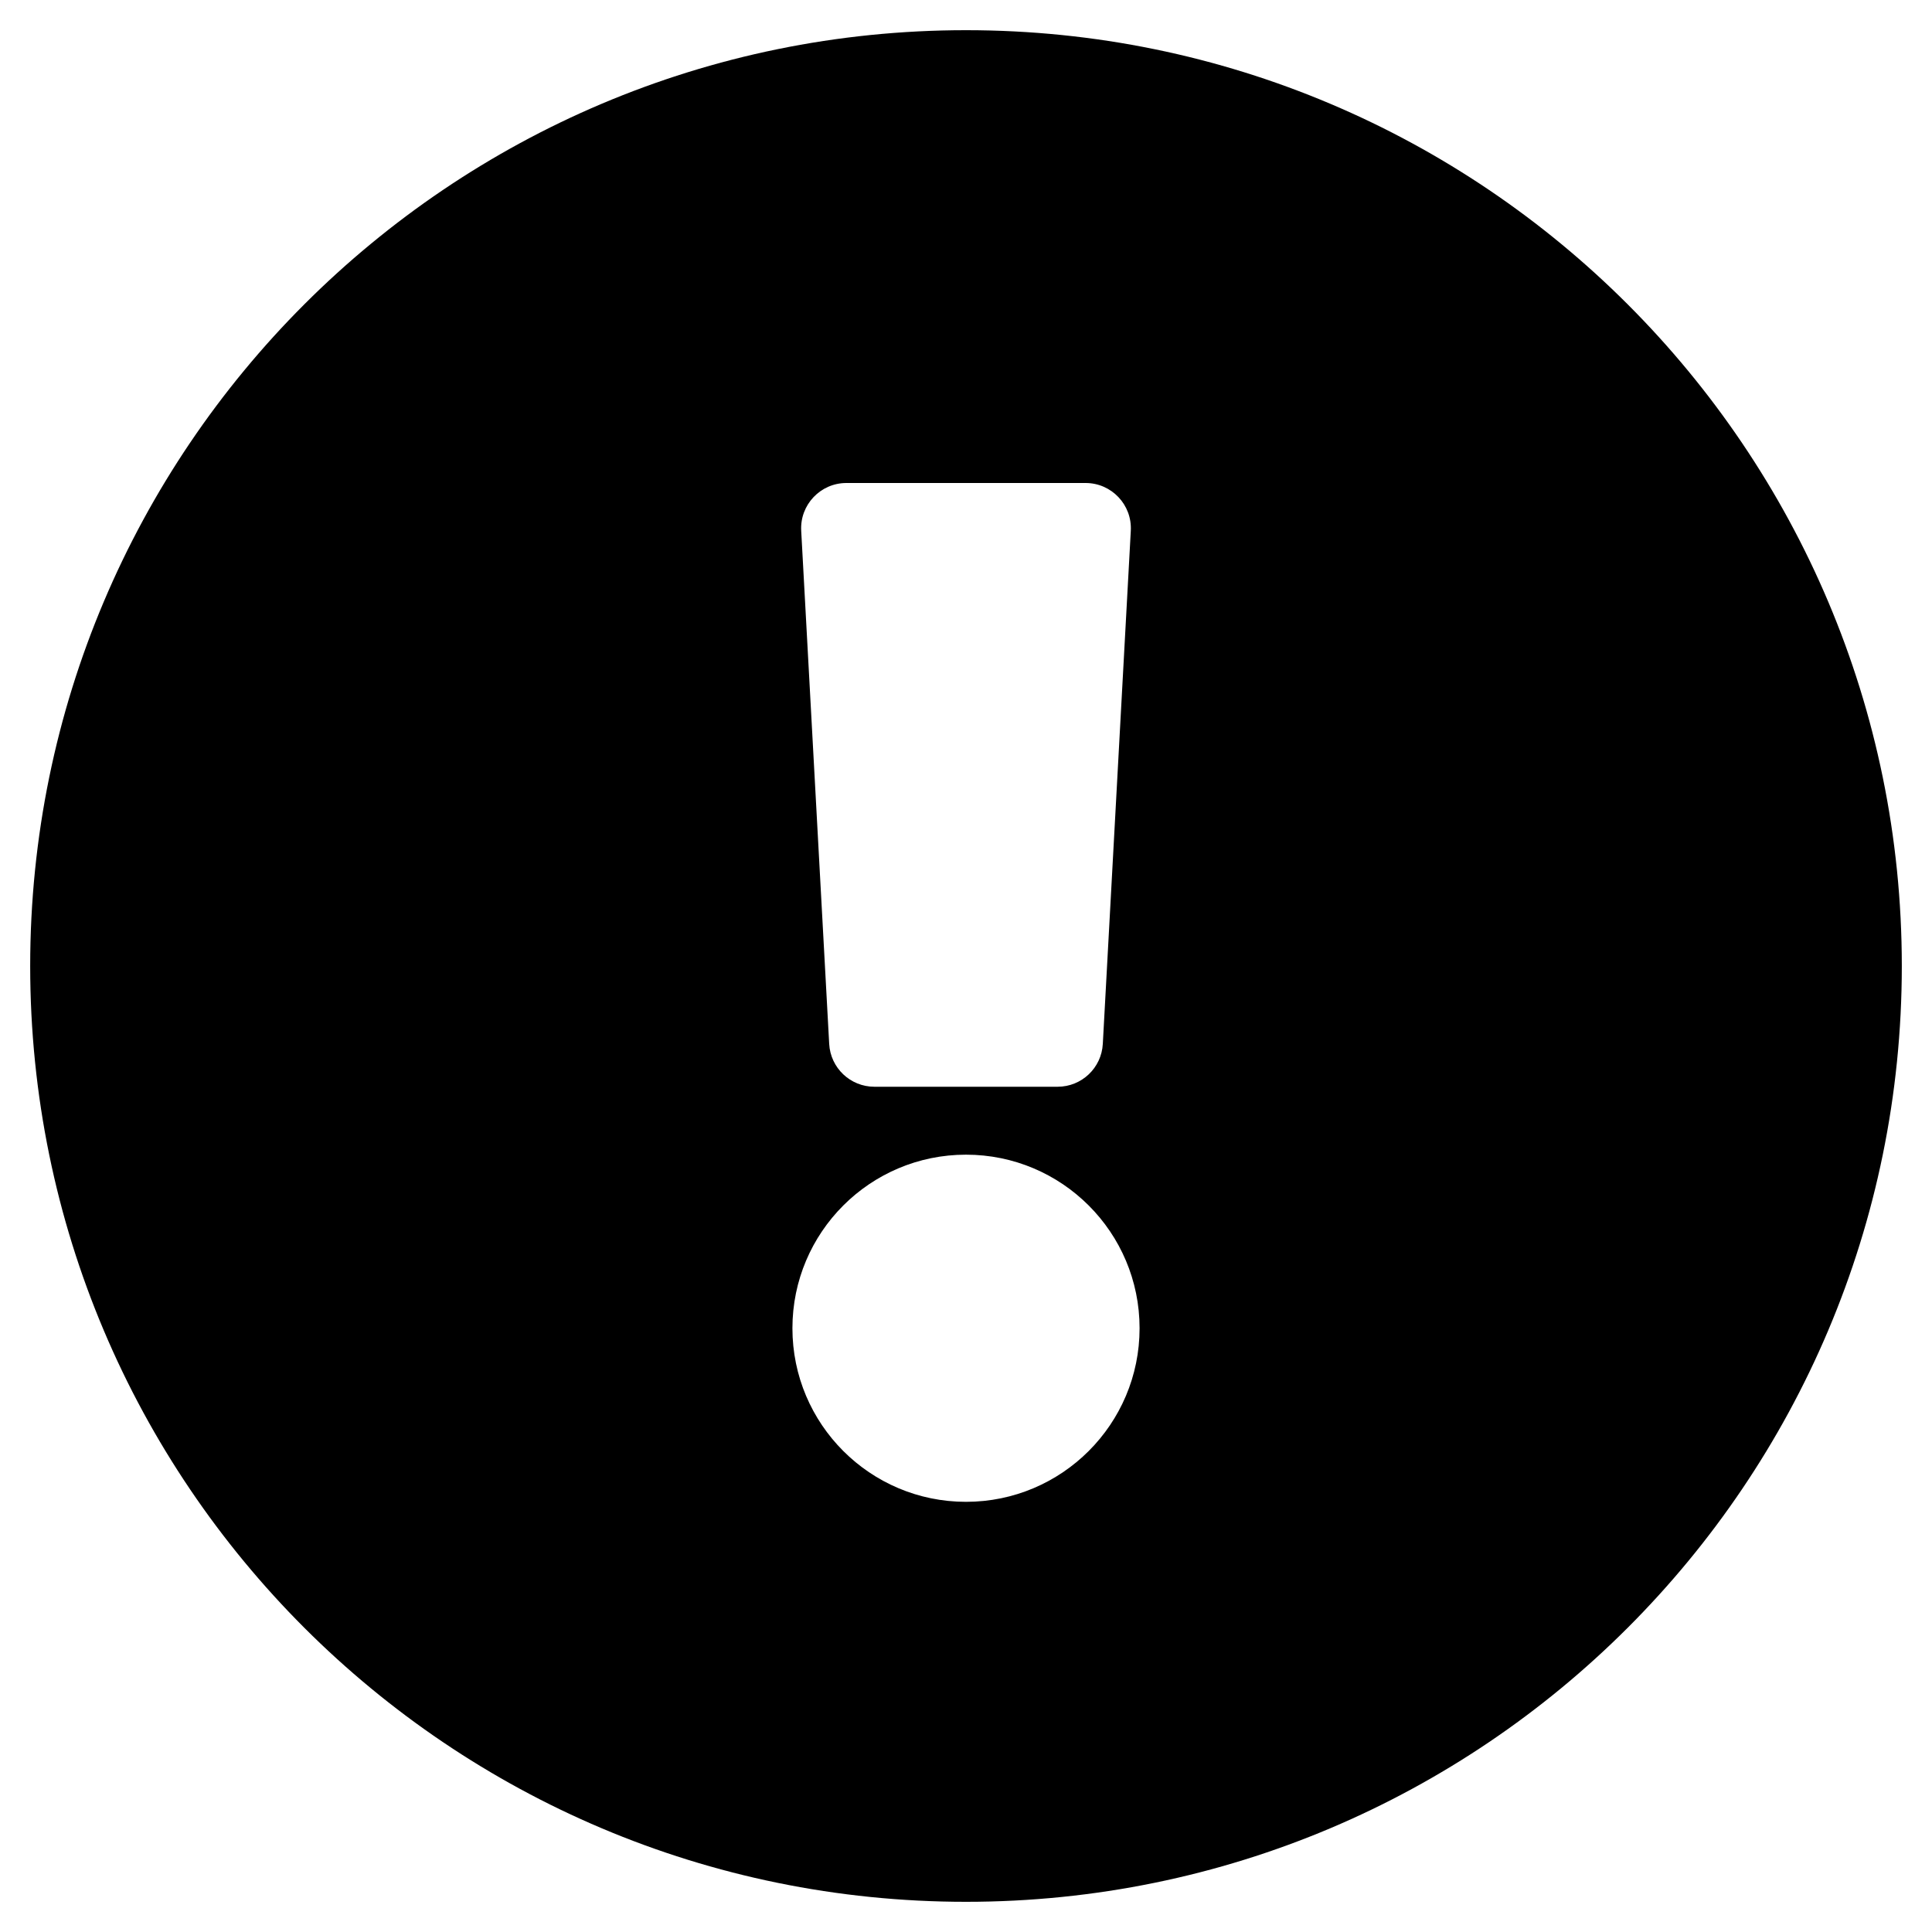
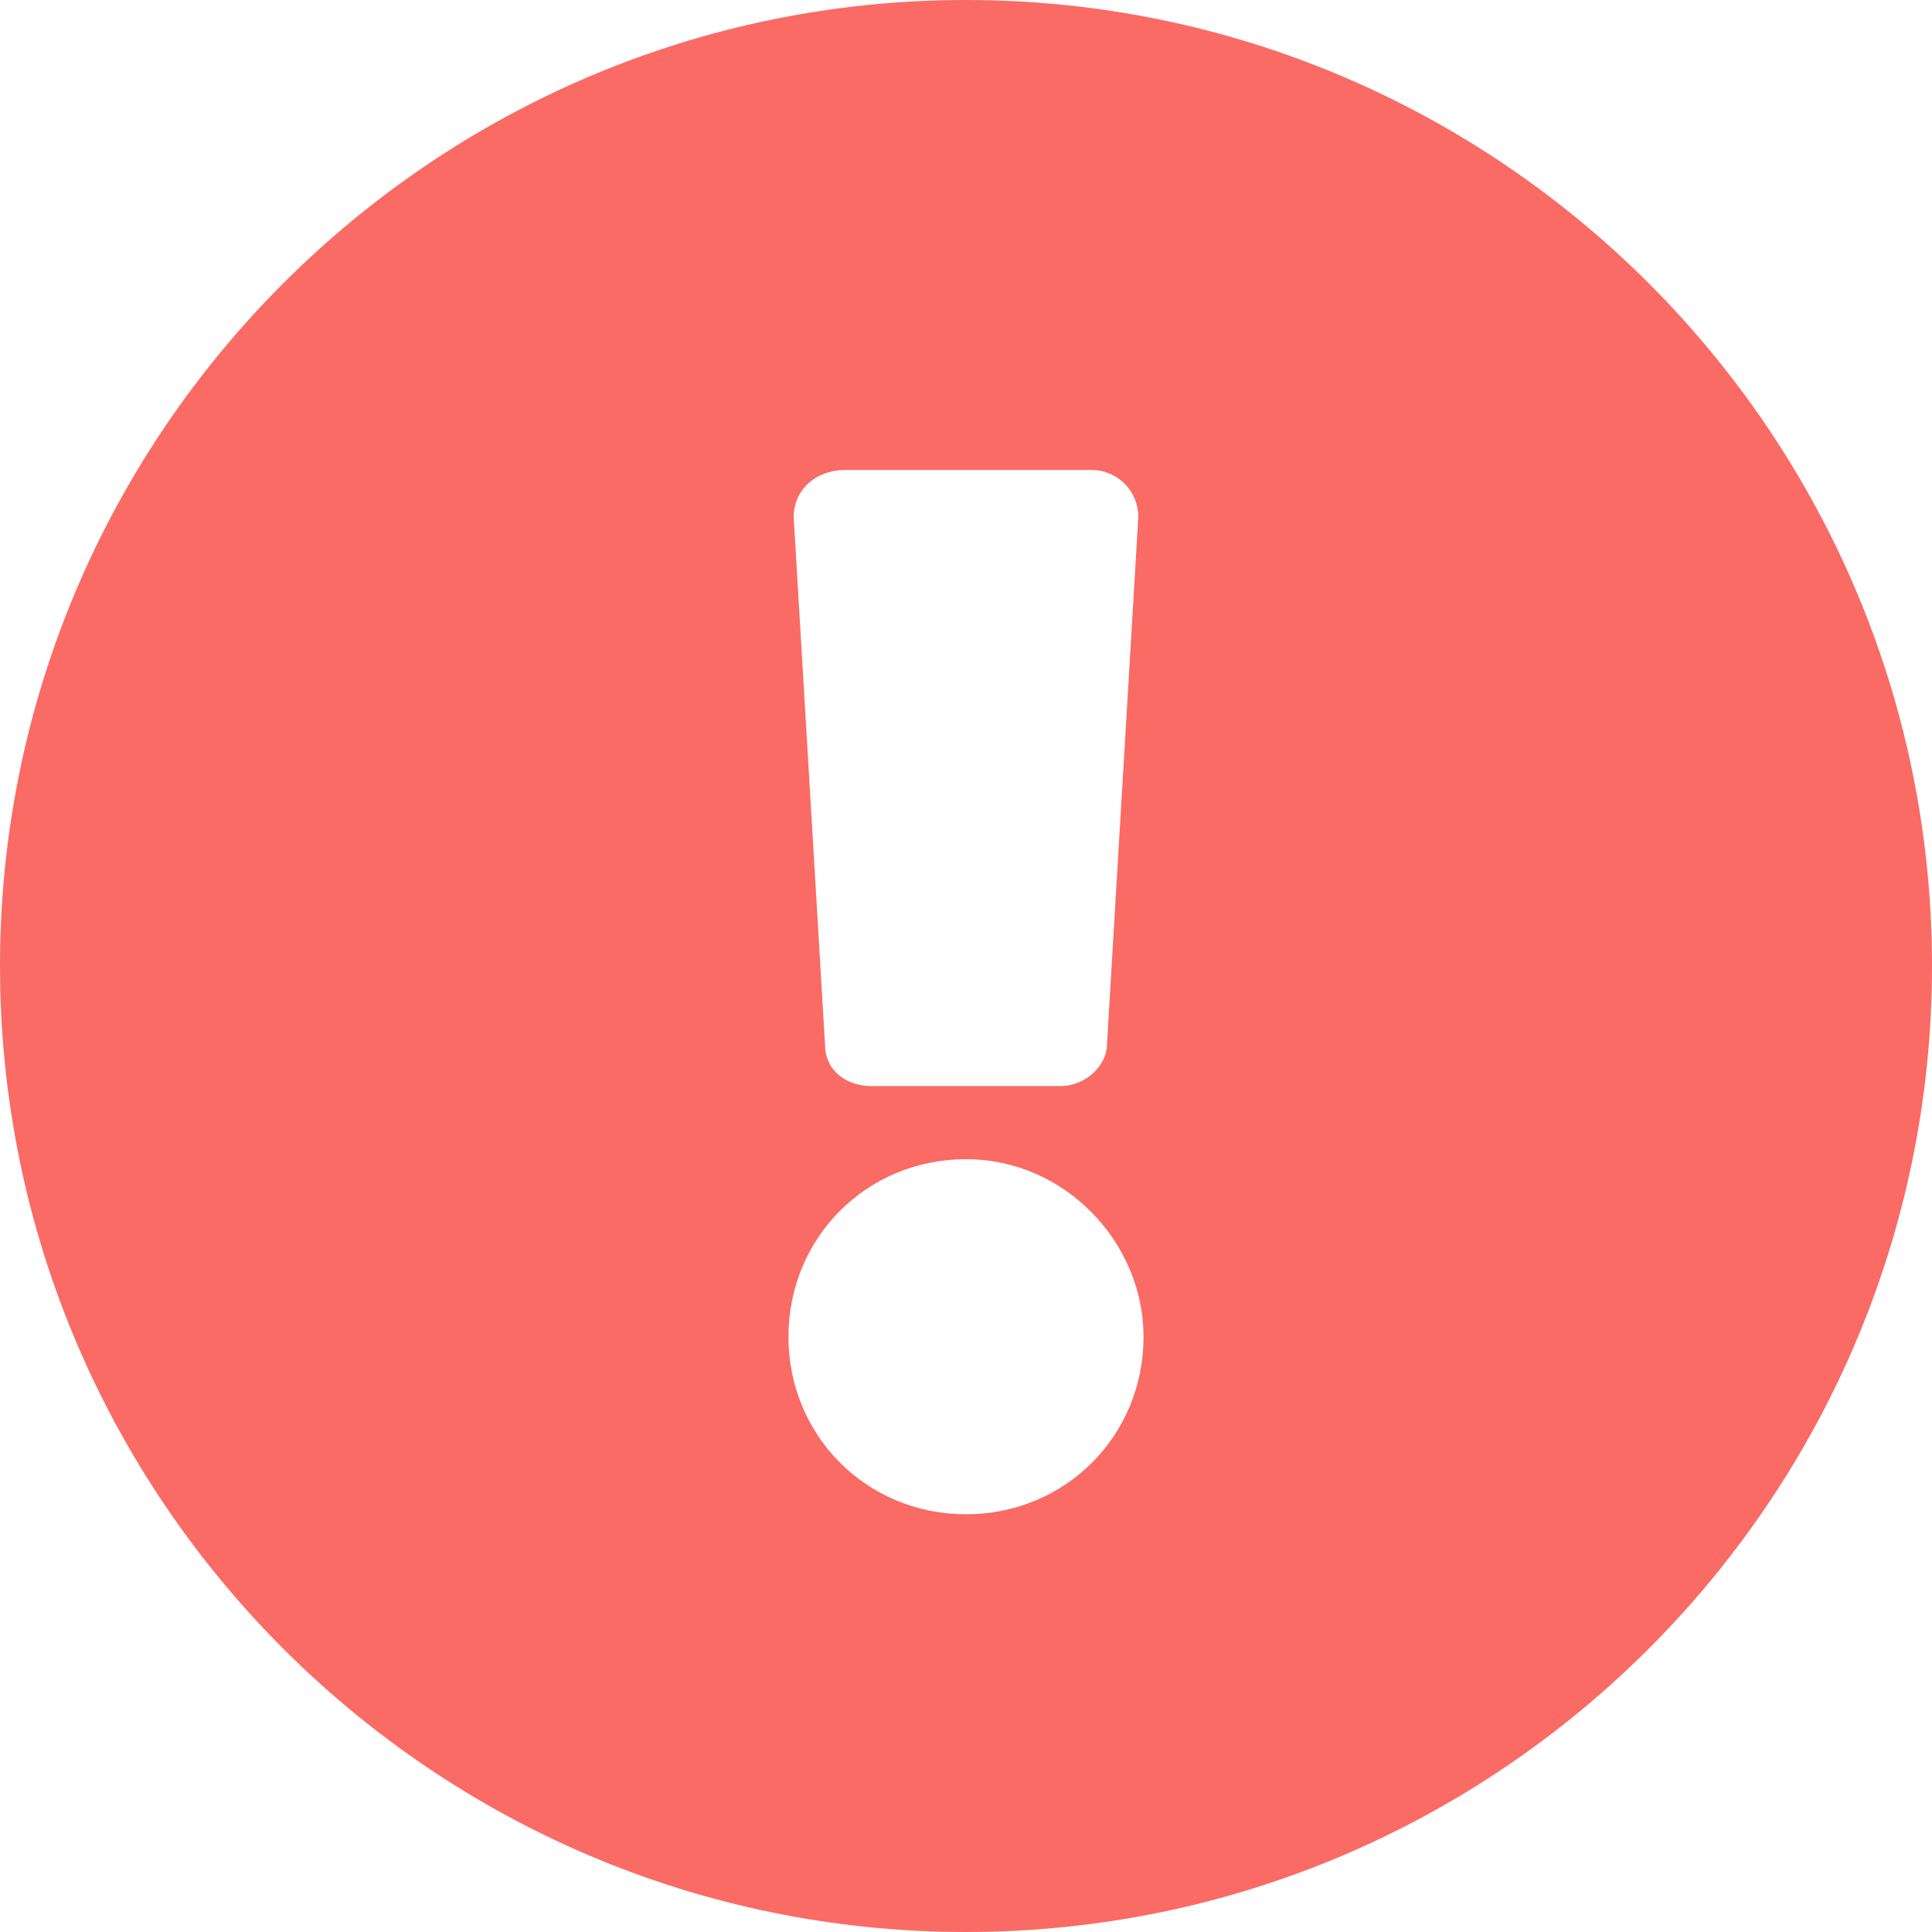
- <svg xmlns="http://www.w3.org/2000/svg" viewBox="0 0 512 512">
-   <path d="M504 256c0 136.997-111.043 248-248 248S8 392.997 8 256C8 119.083 119.043 8 256 8s248 111.083 248 248zm-248 50c-25.405 0-46 20.595-46 46s20.595 46 46 46 46-20.595 46-46-20.595-46-46-46zm-43.673-165.346l7.418 136c.347 6.364 5.609 11.346 11.982 11.346h48.546c6.373 0 11.635-4.982 11.982-11.346l7.418-136c.375-6.874-5.098-12.654-11.982-12.654h-63.383c-6.884 0-12.356 5.78-11.981 12.654z" />
+ <svg xmlns="http://www.w3.org/2000/svg" version="1.1" id="Camada_1" x="0px" y="0px" viewBox="0 0 37 37" style="enable-background:new 0 0 37 37;" xml:space="preserve">
+   <style type="text/css">
+ 	.st0{fill:#F96B64;}
+ </style>
+   <path class="st0" d="M37,18.5C37,28.7,28.7,37,18.5,37S0,28.7,0,18.5C0,8.3,8.3,0,18.5,0S37,8.3,37,18.5z M18.5,22.2  c-1.9,0-3.4,1.5-3.4,3.4c0,1.9,1.5,3.4,3.4,3.4c1.9,0,3.4-1.5,3.4-3.4C21.9,23.8,20.4,22.2,18.5,22.2z M15.2,9.9L15.8,20  c0,0.5,0.4,0.8,0.9,0.8h3.6c0.5,0,0.9-0.4,0.9-0.8l0.6-10.1c0-0.5-0.4-0.9-0.9-0.9h-4.7C15.6,9,15.2,9.4,15.2,9.9L15.2,9.9z" />
</svg>
